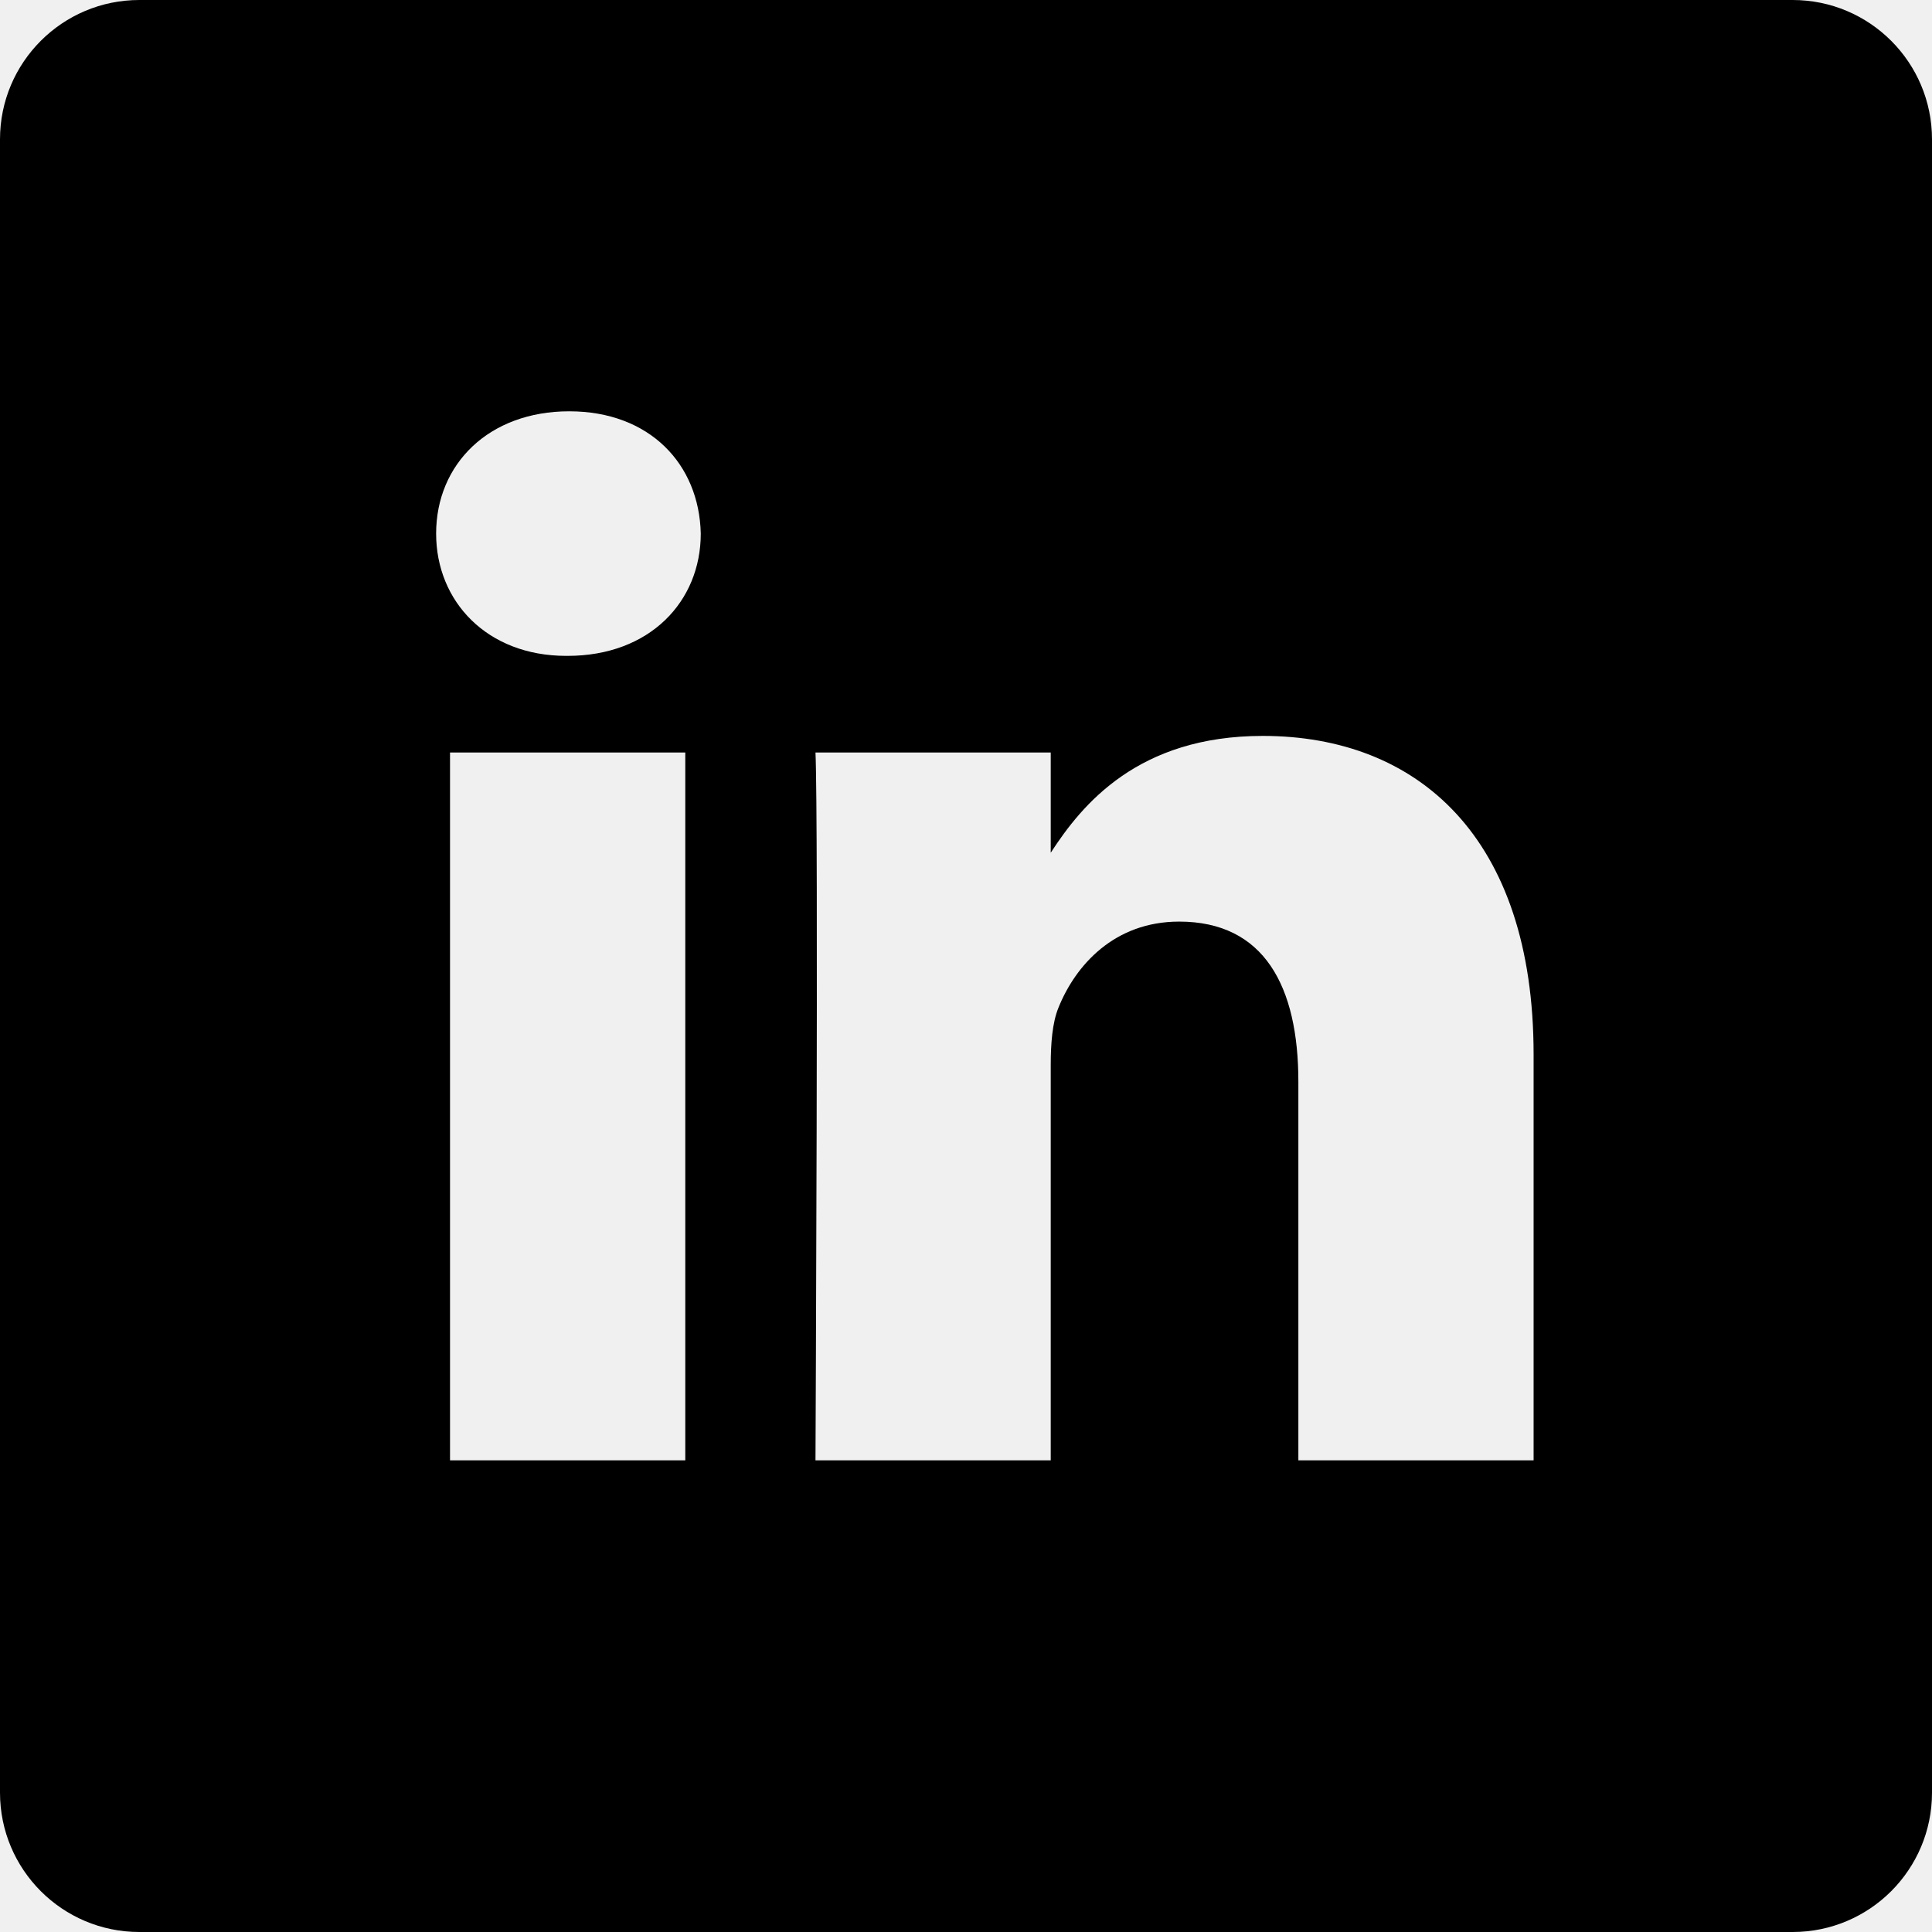
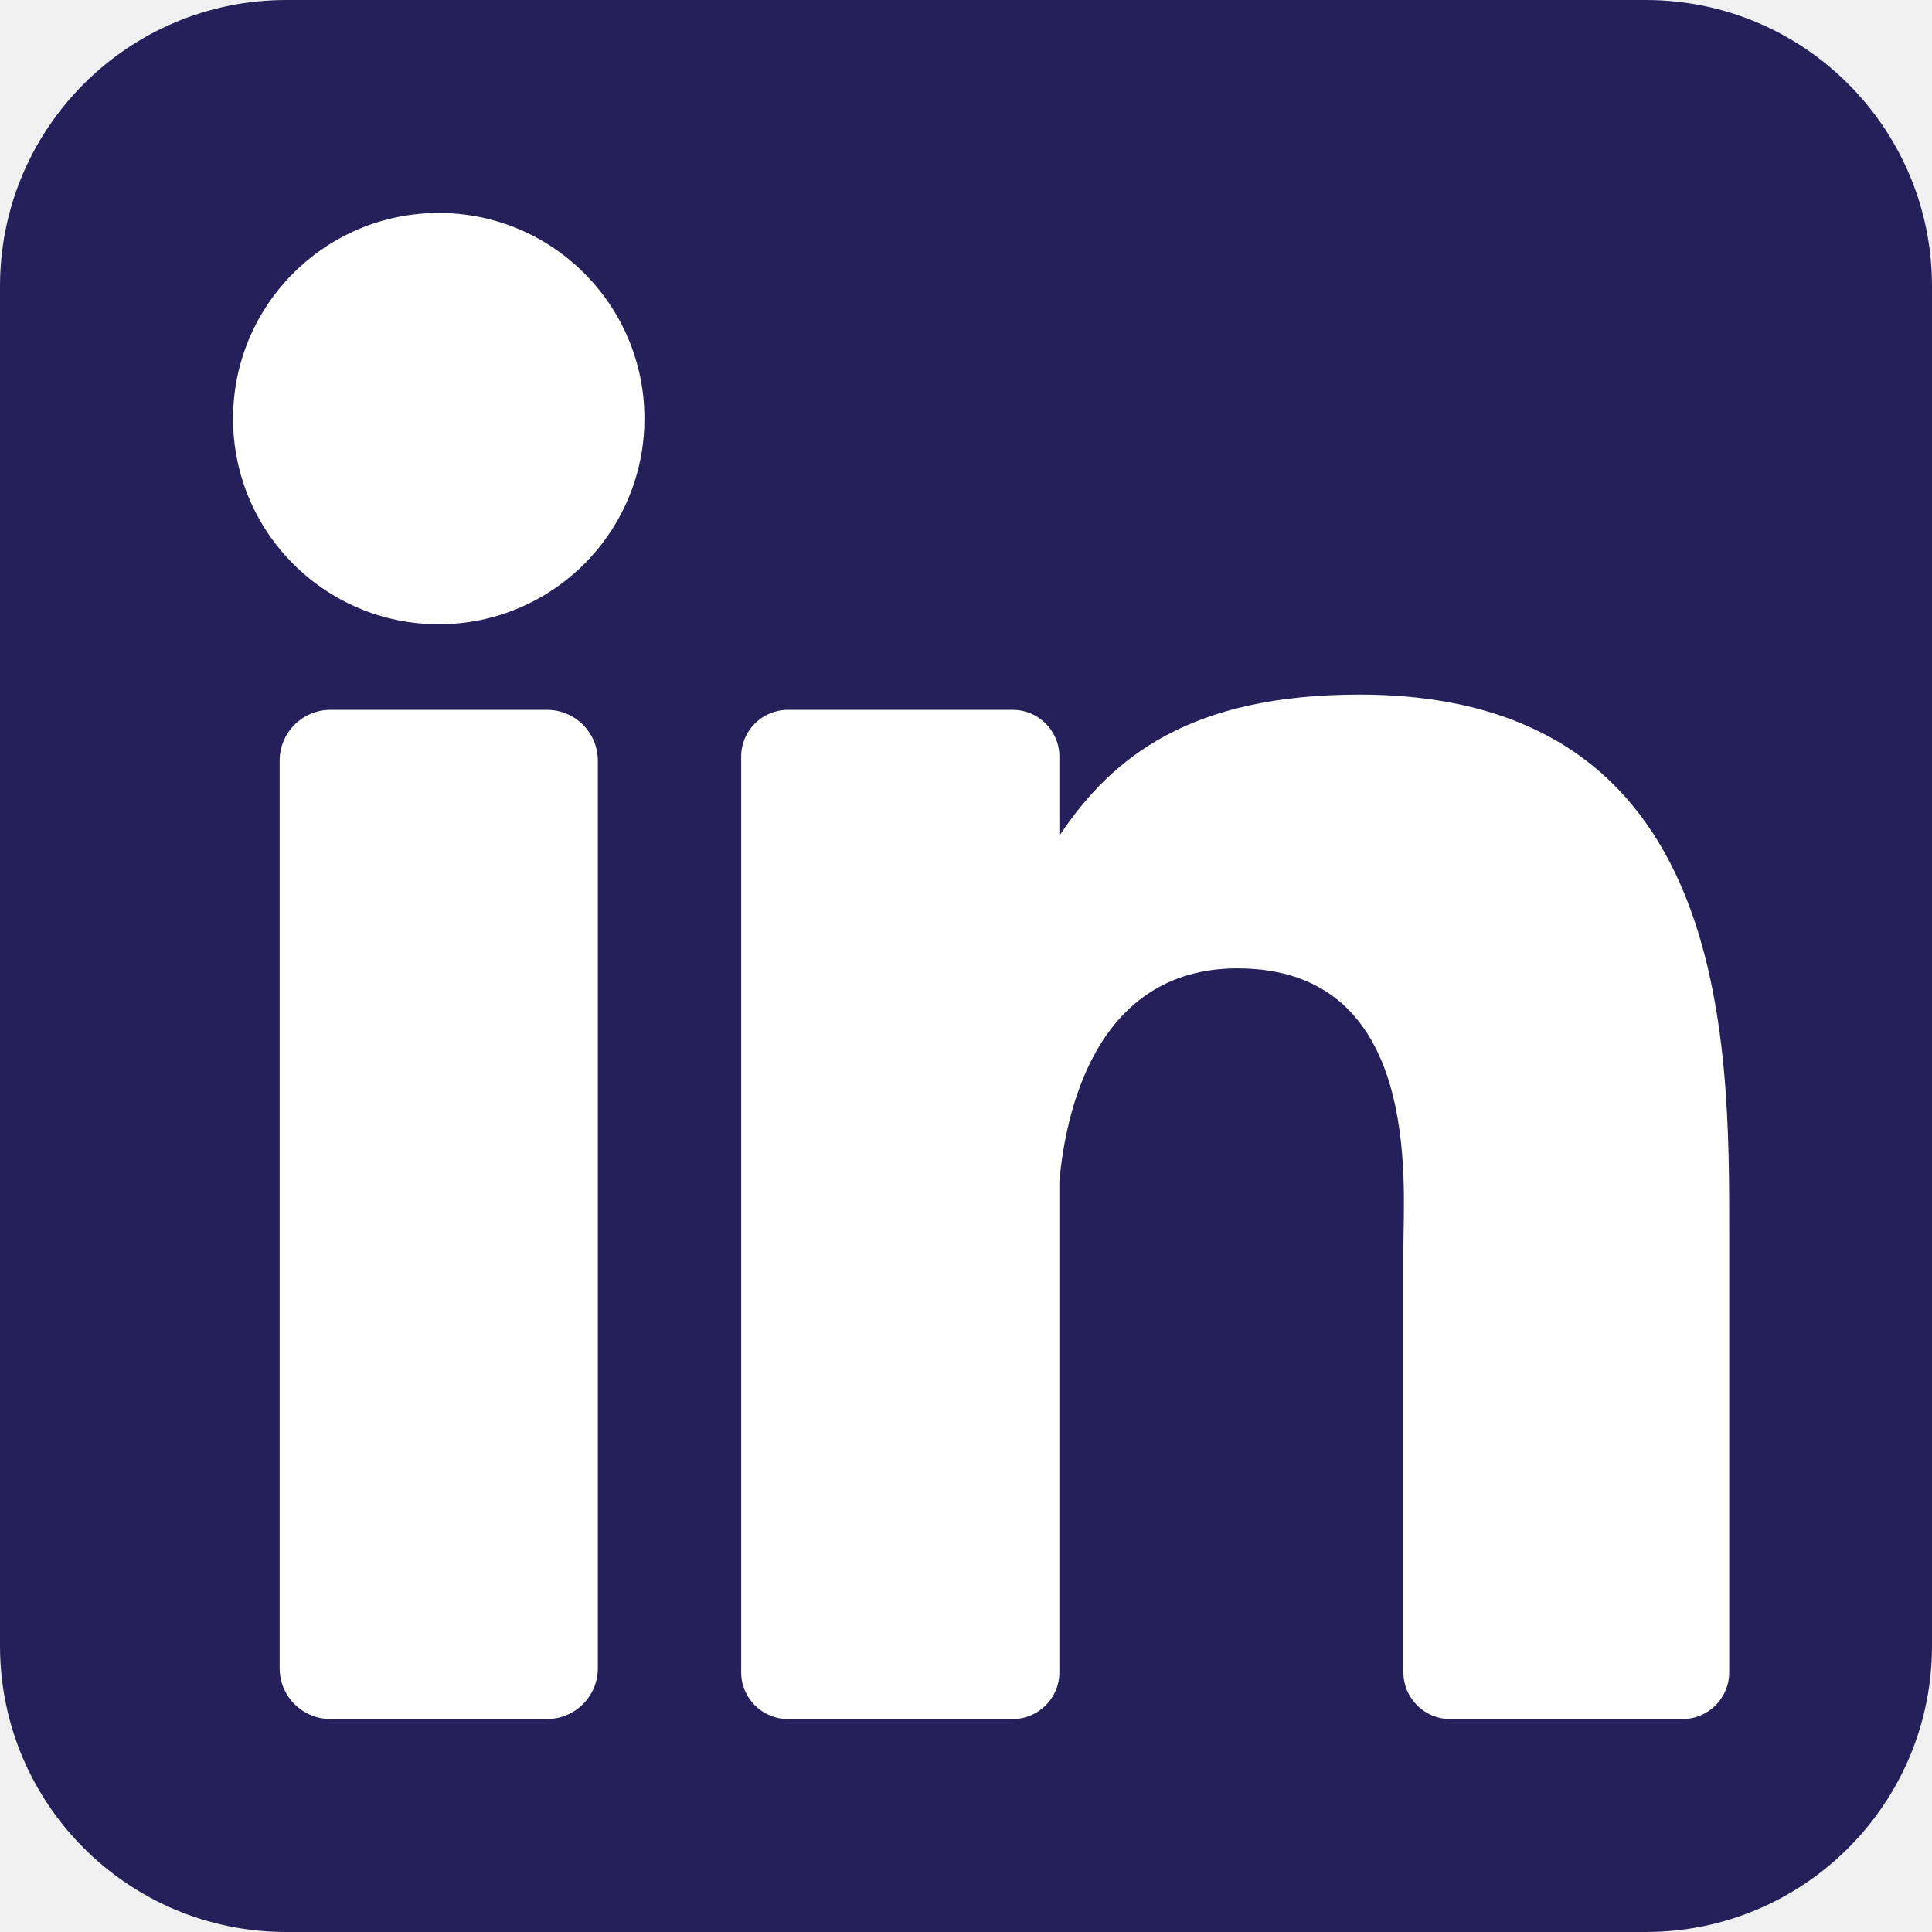
- <svg xmlns="http://www.w3.org/2000/svg" height="512pt" viewBox="0 0 512 512" width="512pt">
-   <path d="m475.074 0h-438.148c-20.395 0-36.926 16.531-36.926 36.926v438.148c0 20.395 16.531 36.926 36.926 36.926h438.148c20.395 0 36.926-16.531 36.926-36.926v-438.148c0-20.395-16.531-36.926-36.926-36.926zm-293.465 387h-62.348v-187.574h62.348zm-31.172-213.188h-.406c-20.922 0-34.453-14.402-34.453-32.402 0-18.406 13.945-32.41 35.273-32.41 21.328 0 34.453 14.004 34.859 32.41 0 18-13.531 32.402-35.273 32.402zm255.984 213.188h-62.34v-100.348c0-25.219-9.027-42.418-31.586-42.418-17.223 0-27.48 11.602-31.988 22.801-1.648 4.008-2.051 9.609-2.051 15.215v104.75h-62.344s.816-169.977 0-187.574h62.344v26.559c8.285-12.781 23.109-30.961 56.188-30.961 41.02 0 71.777 26.809 71.777 84.422zm0 0" />
+ <svg xmlns="http://www.w3.org/2000/svg" width="27" height="27" viewBox="0 0 27 27" fill="none">
+   <g clip-path="url(#clip0)">
+     <rect width="27" height="27" rx="4" fill="white" />
+     <path d="M24.558 -8.58307e-06H2.442C1.093 -8.58307e-06 0 -1.349 0 -2.46167e-05V27C0 28.349 1.093 27 2.442 27H24.558C25.907 27 27 28.349 27 27V-8.58307e-06C27 -1.349 25.907 -8.58307e-06 24.558 -8.58307e-06ZM8.355 23.314C8.355 23.706 8.037 24.024 7.644 24.024H4.619C4.226 24.024 3.908 23.706 3.908 23.314V10.631C3.908 10.238 4.226 9.92 4.619 9.92H7.644C8.037 9.92 8.355 10.238 8.355 10.631V23.314ZM6.131 8.724C4.544 8.724 3.257 7.437 3.257 5.85C3.257 4.263 4.544 2.976 6.131 2.976C7.719 2.976 9.006 4.263 9.006 5.85C9.006 7.437 7.719 8.724 6.131 8.724ZM24.166 23.371C24.166 23.732 23.874 24.024 23.513 24.024H20.266C19.905 24.024 19.613 23.732 19.613 23.371V17.422C19.613 16.534 19.873 13.533 17.294 13.533C15.293 13.533 14.887 15.587 14.805 16.509V23.371C14.805 23.732 14.513 24.024 14.152 24.024H11.012C10.651 24.024 10.358 23.732 10.358 23.371V10.573C10.358 10.212 10.651 9.92 11.012 9.92H14.152C14.513 9.92 14.805 10.212 14.805 10.573V11.68C15.547 10.566 16.65 9.707 18.997 9.707C24.196 9.707 24.166 14.564 24.166 17.233V23.371Z" fill="#252059" />
+   </g>
+   <defs>
+     <clipPath id="clip0">
+       <rect width="27" height="27" rx="4" fill="white" />
+     </clipPath>
+   </defs>
</svg>
